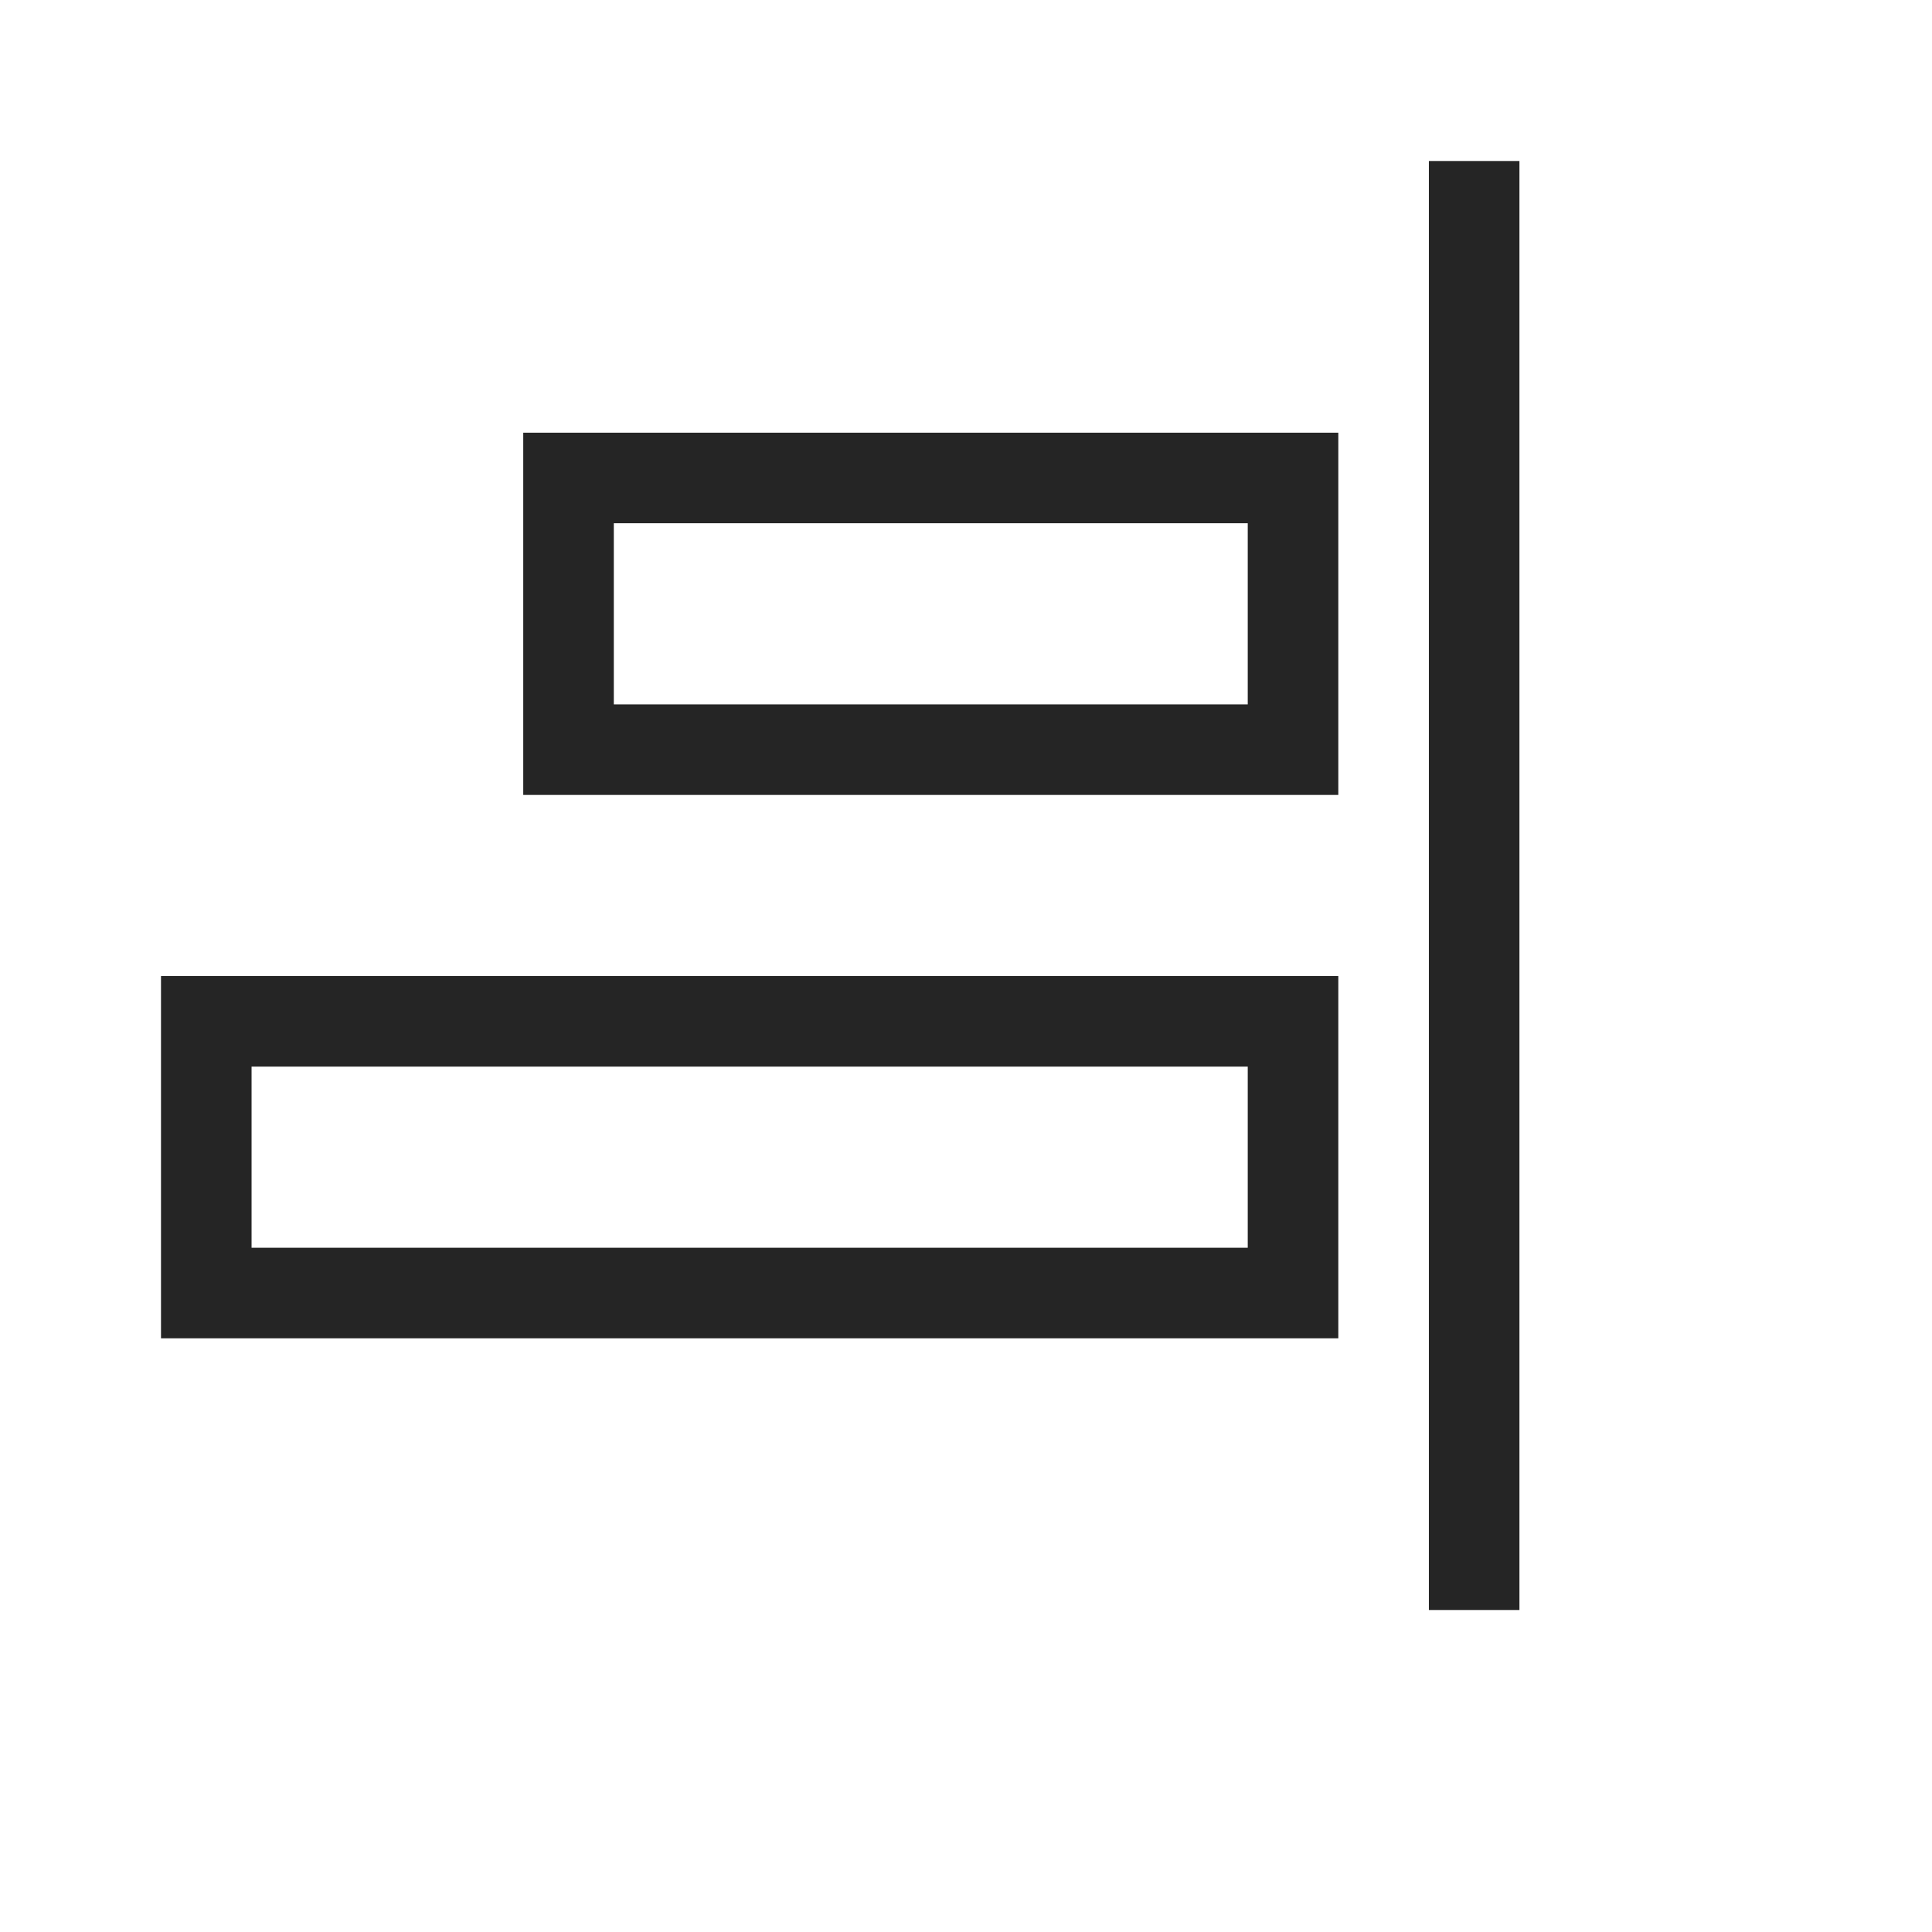
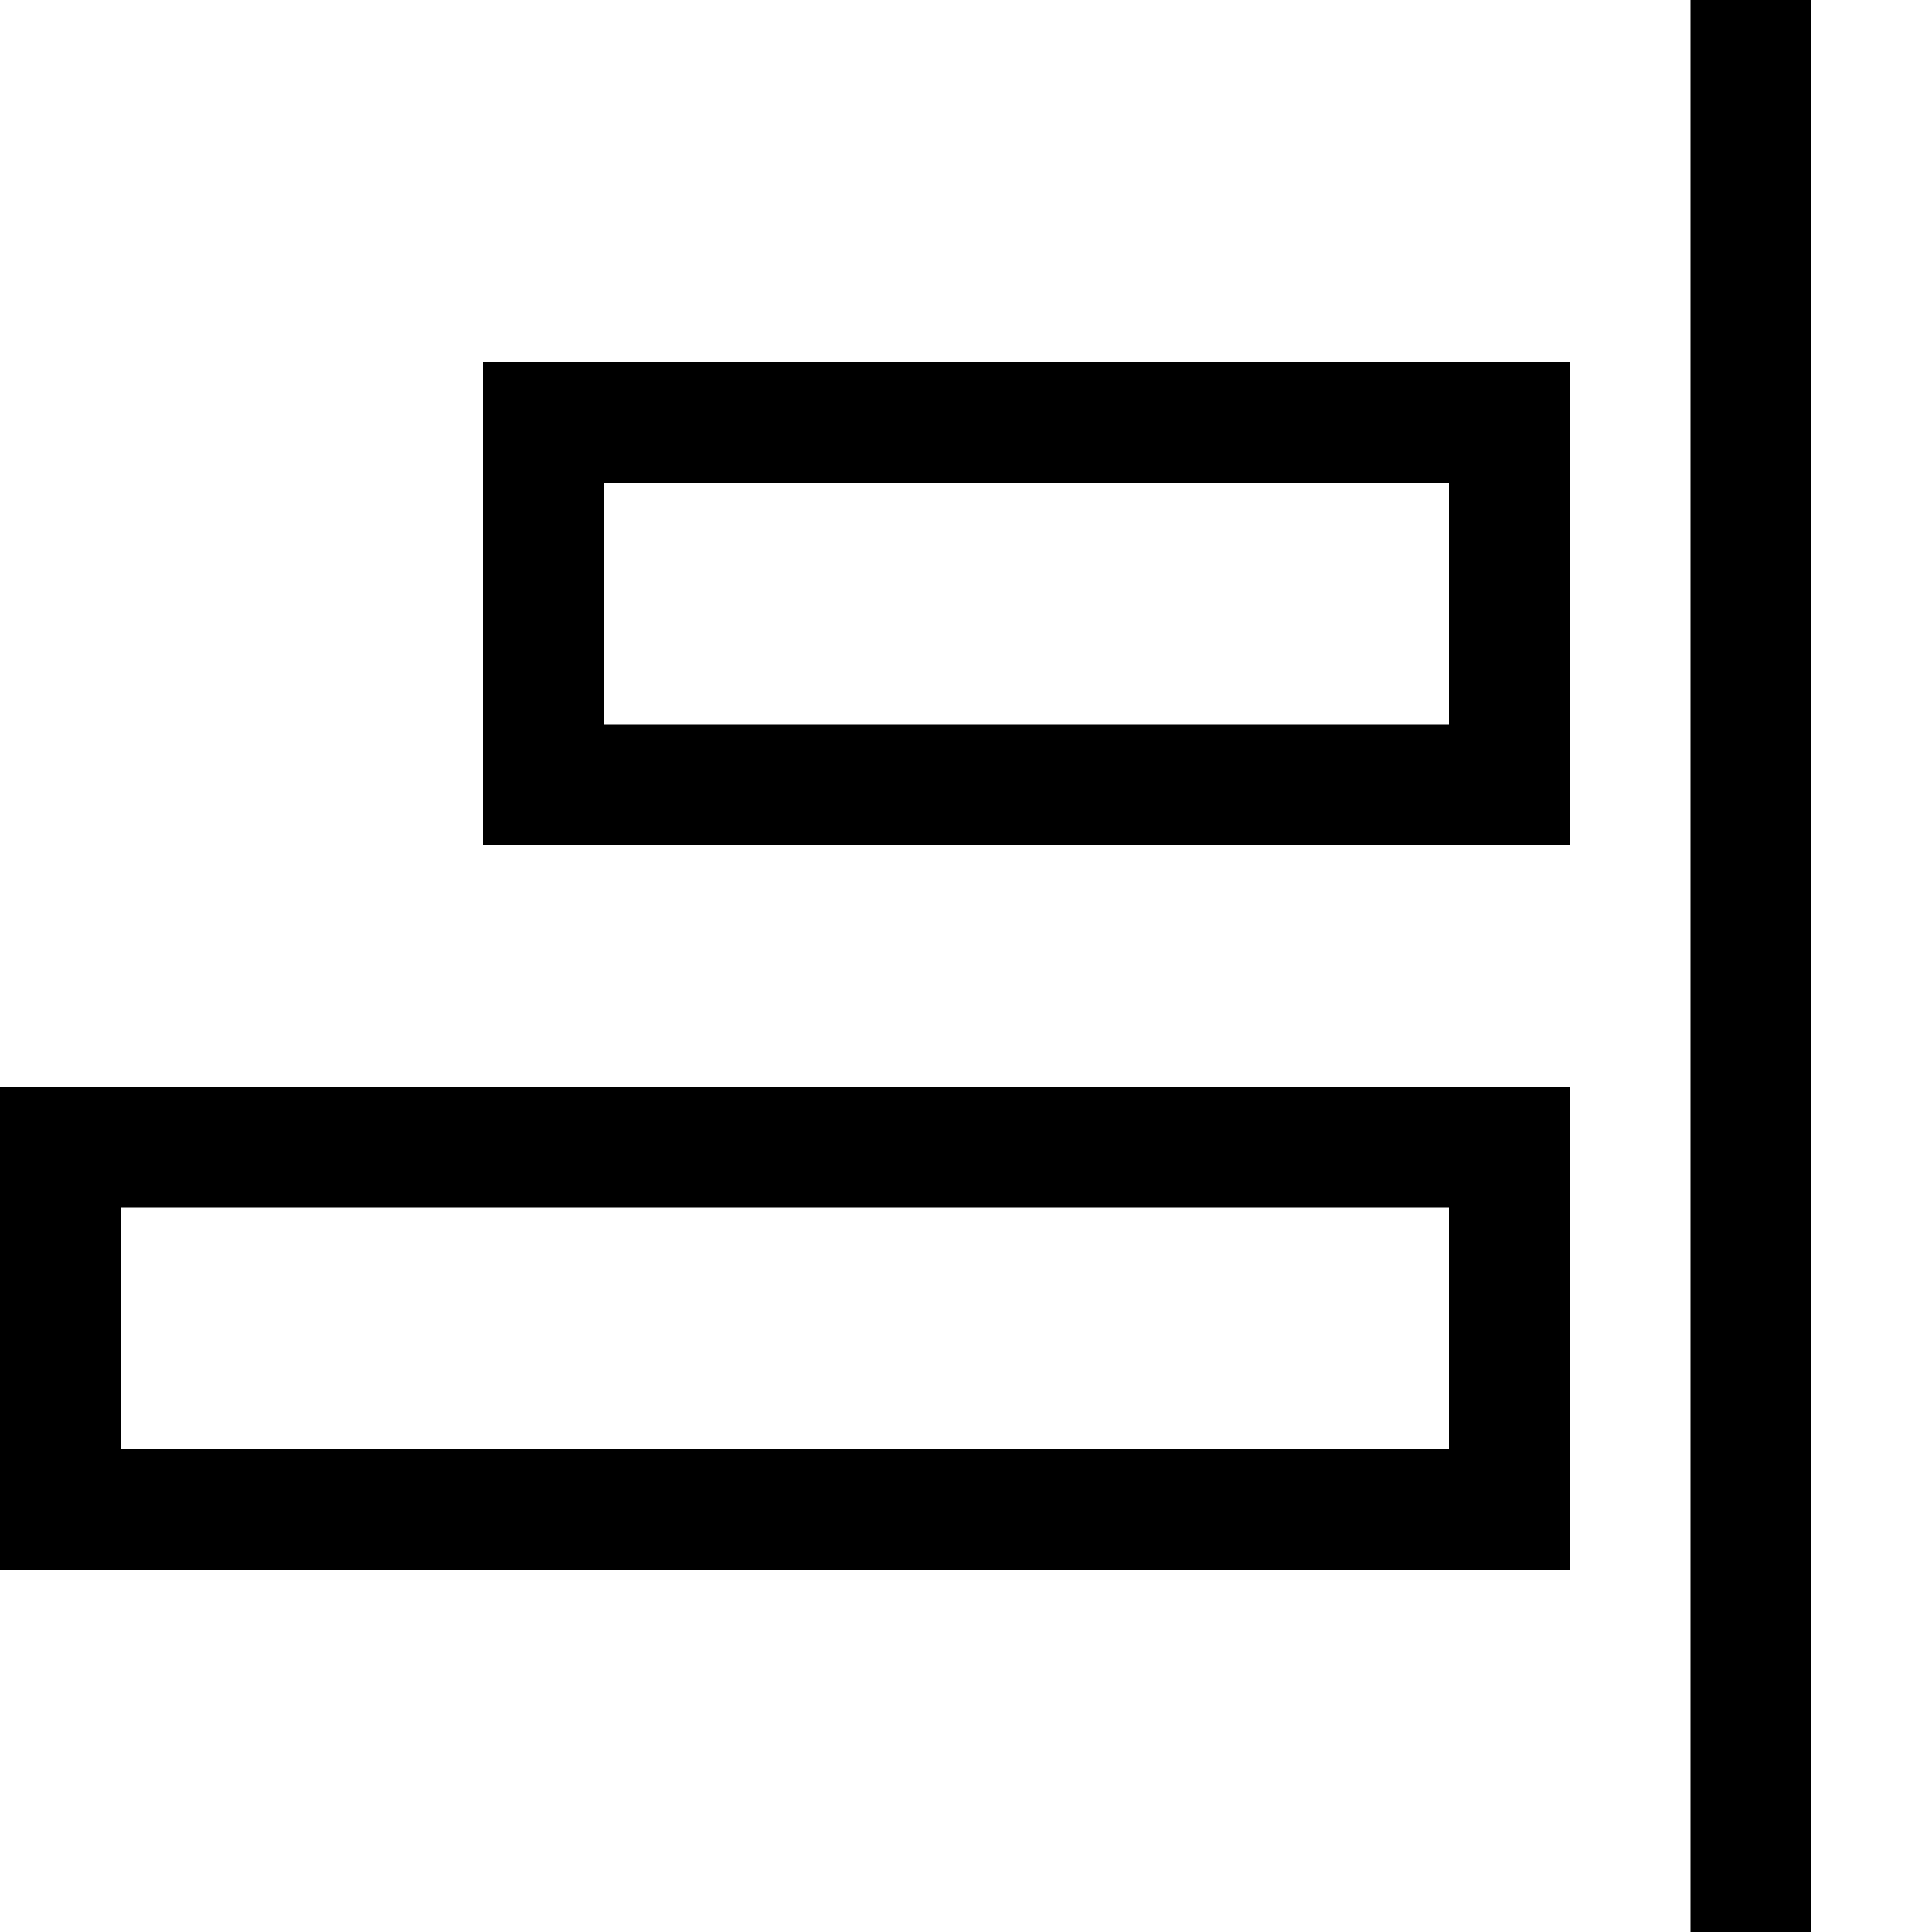
- <svg xmlns="http://www.w3.org/2000/svg" width="32" height="32" viewBox="0 0 17 18" fill="none">
-   <path transform="translate(1, 1.5) scale(0.75)" d="M16.875 0V18H15.75V0H16.875ZM4.5 3.375H14.625V7.875H4.5V3.375ZM5.625 6.75H13.5V4.5H5.625V6.75ZM0 10.125H14.625V14.625H0V10.125ZM1.125 13.5H13.5V11.25H1.125V13.5Z" fill="#252525" />
+ <svg xmlns="http://www.w3.org/2000/svg" viewBox="0 0 2048 2048">
+   <path d="M1920 0v2048h-128V0h128zM512 384h1152v512H512V384zm128 384h896V512H640v256zM0 1152h1664v512H0v-512zm128 384h1408v-256H128v256z" />
</svg>
